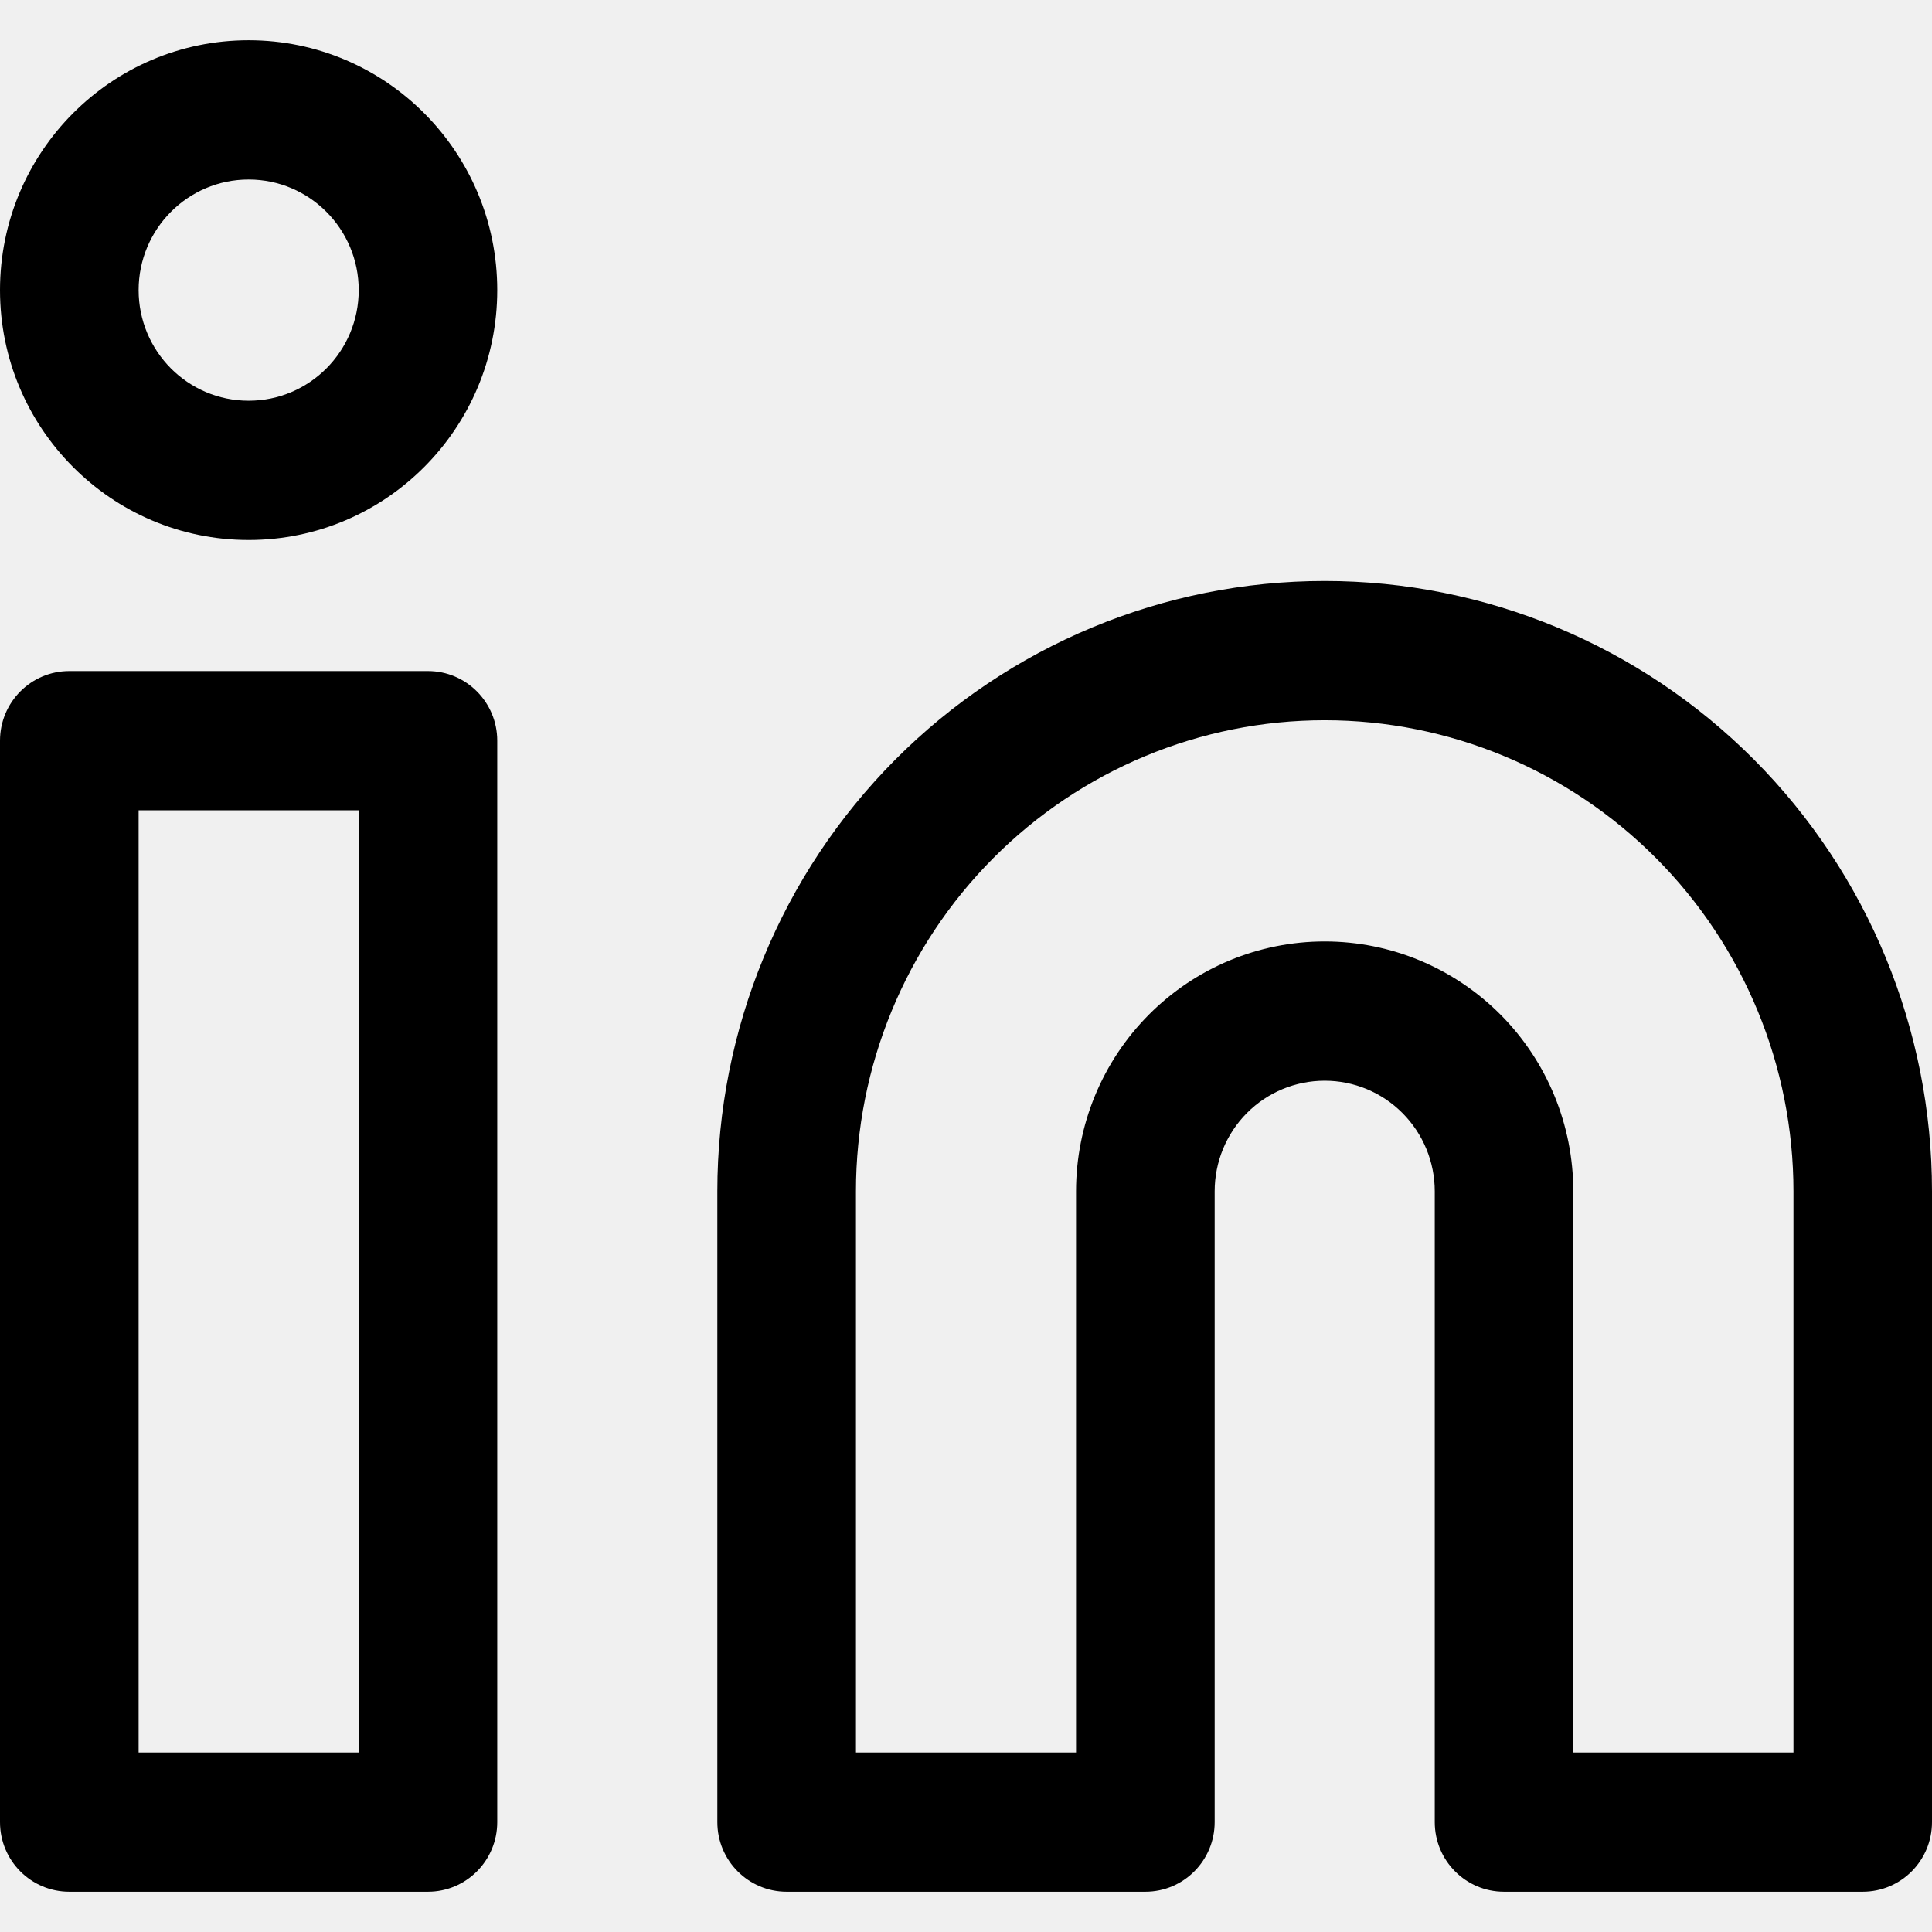
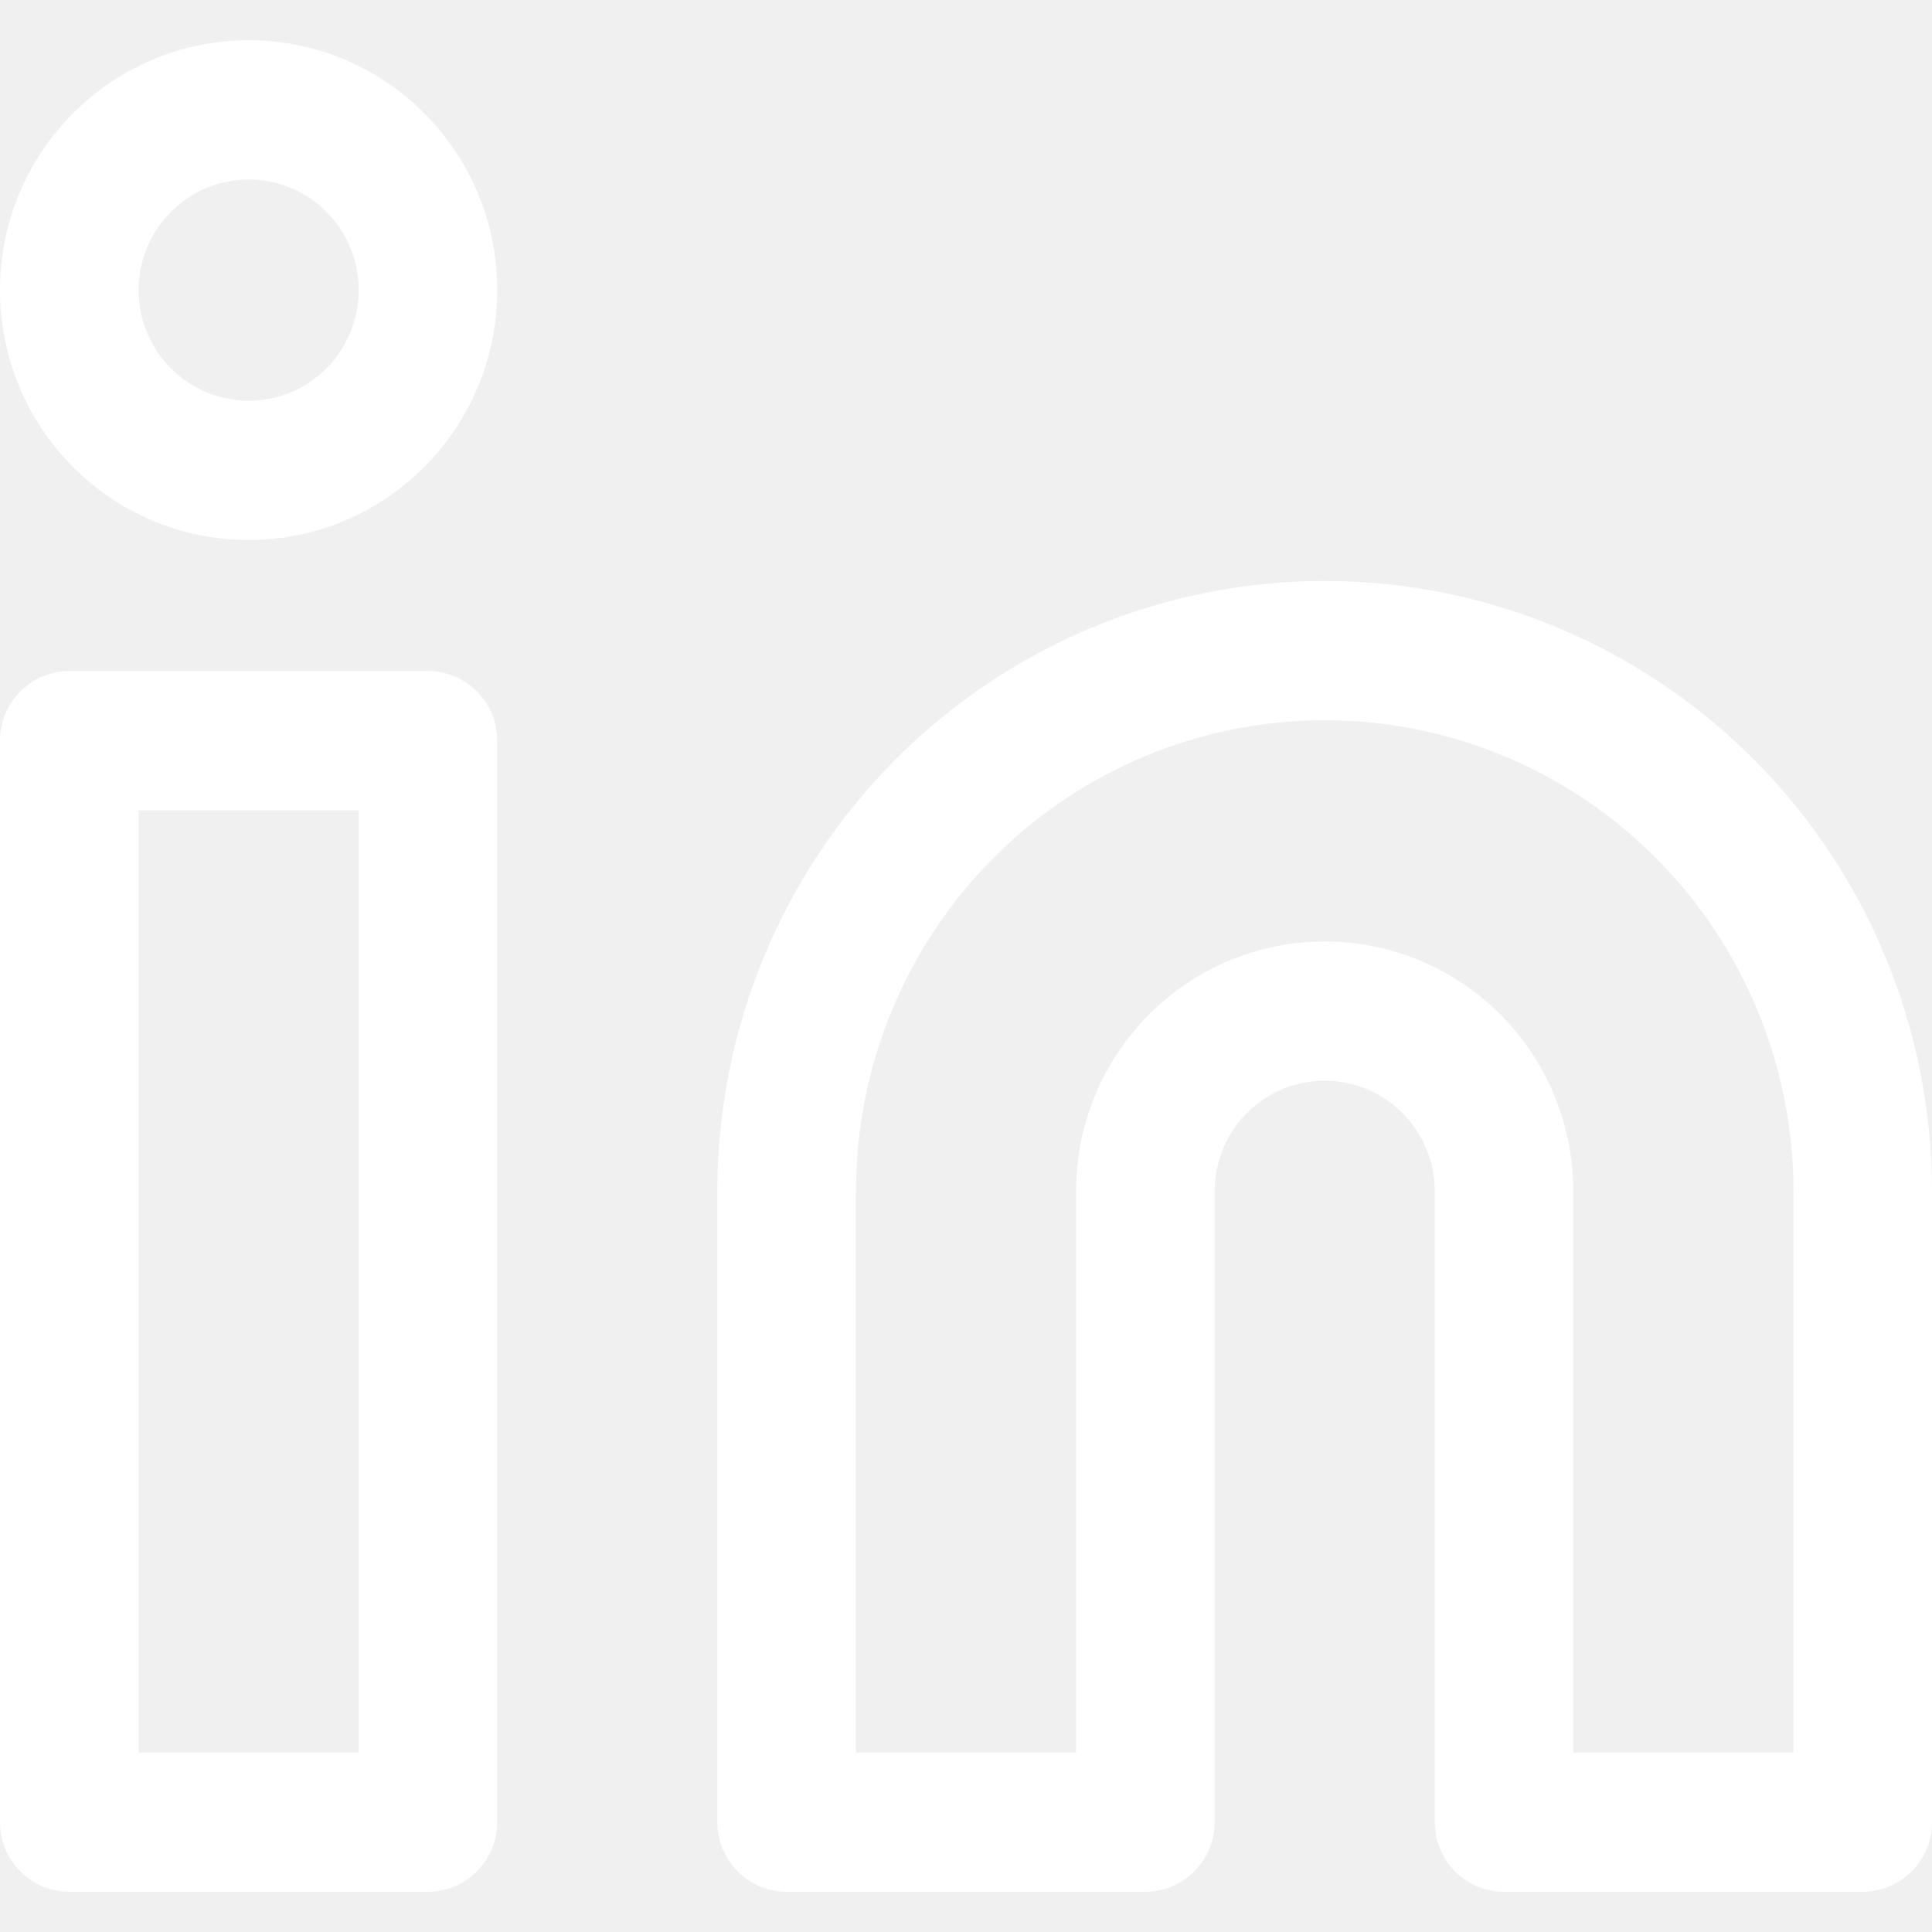
<svg xmlns="http://www.w3.org/2000/svg" width="24" height="24" viewBox="0 0 24 24" fill="none">
  <g clip-path="url(#clip0_1854_12049)">
-     <path fill-rule="evenodd" clip-rule="evenodd" d="M16.456 8.947C14.911 8.947 13.43 9.563 12.338 10.661C11.246 11.758 10.633 13.247 10.633 14.799V21.77H13.367V14.799C13.367 13.975 13.693 13.186 14.272 12.604C14.851 12.022 15.636 11.695 16.456 11.695C17.275 11.695 18.06 12.022 18.64 12.604C19.219 13.186 19.544 13.975 19.544 14.799V21.77H22.279V14.799C22.279 13.247 21.665 11.758 20.573 10.661C19.481 9.563 18 8.947 16.456 8.947ZM16.456 7.217C14.455 7.217 12.536 8.016 11.121 9.437C9.706 10.859 8.911 12.788 8.911 14.799V22.635C8.911 23.113 9.297 23.5 9.772 23.5H14.228C14.703 23.5 15.089 23.113 15.089 22.635V14.799C15.089 14.434 15.233 14.085 15.489 13.827C15.745 13.569 16.093 13.425 16.456 13.425C16.818 13.425 17.166 13.569 17.422 13.827C17.679 14.085 17.823 14.434 17.823 14.799V22.635C17.823 23.113 18.208 23.5 18.683 23.5H23.139C23.615 23.5 24 23.113 24 22.635V14.799C24 12.788 23.205 10.859 21.79 9.437C20.375 8.016 18.457 7.217 16.456 7.217Z" fill="black" />
-     <path fill-rule="evenodd" clip-rule="evenodd" d="M0 9.201C0 8.724 0.385 8.336 0.861 8.336H5.316C5.792 8.336 6.177 8.724 6.177 9.201V22.635C6.177 23.113 5.792 23.5 5.316 23.5H0.861C0.385 23.5 0 23.113 0 22.635V9.201ZM1.722 10.066V21.77H4.456V10.066H1.722Z" fill="black" />
-     <path fill-rule="evenodd" clip-rule="evenodd" d="M3.089 2.23C2.334 2.23 1.722 2.845 1.722 3.604C1.722 4.363 2.334 4.978 3.089 4.978C3.844 4.978 4.456 4.363 4.456 3.604C4.456 2.845 3.844 2.23 3.089 2.23ZM0 3.604C0 1.89 1.383 0.5 3.089 0.5C4.794 0.5 6.177 1.89 6.177 3.604C6.177 5.318 4.794 6.708 3.089 6.708C1.383 6.708 0 5.318 0 3.604Z" fill="black" />
+     <path fill-rule="evenodd" clip-rule="evenodd" d="M16.456 8.947C14.911 8.947 13.43 9.563 12.338 10.661C11.246 11.758 10.633 13.247 10.633 14.799V21.77H13.367V14.799C13.367 13.975 13.693 13.186 14.272 12.604C14.851 12.022 15.636 11.695 16.456 11.695C17.275 11.695 18.06 12.022 18.64 12.604C19.219 13.186 19.544 13.975 19.544 14.799V21.77H22.279V14.799C22.279 13.247 21.665 11.758 20.573 10.661C19.481 9.563 18 8.947 16.456 8.947ZM16.456 7.217C14.455 7.217 12.536 8.016 11.121 9.437C9.706 10.859 8.911 12.788 8.911 14.799V22.635C8.911 23.113 9.297 23.5 9.772 23.5H14.228C14.703 23.5 15.089 23.113 15.089 22.635V14.799C15.089 14.434 15.233 14.085 15.489 13.827C15.745 13.569 16.093 13.425 16.456 13.425C16.818 13.425 17.166 13.569 17.422 13.827C17.679 14.085 17.823 14.434 17.823 14.799V22.635C17.823 23.113 18.208 23.5 18.683 23.5H23.139C23.615 23.5 24 23.113 24 22.635V14.799C24 12.788 23.205 10.859 21.79 9.437C20.375 8.016 18.457 7.217 16.456 7.217Z" fill="white" />
+     <path fill-rule="evenodd" clip-rule="evenodd" d="M0 9.201C0 8.724 0.385 8.336 0.861 8.336H5.316C5.792 8.336 6.177 8.724 6.177 9.201V22.635C6.177 23.113 5.792 23.5 5.316 23.5H0.861C0.385 23.5 0 23.113 0 22.635V9.201ZM1.722 10.066V21.77H4.456V10.066H1.722Z" fill="white" />
+     <path fill-rule="evenodd" clip-rule="evenodd" d="M3.089 2.23C2.334 2.23 1.722 2.845 1.722 3.604C1.722 4.363 2.334 4.978 3.089 4.978C3.844 4.978 4.456 4.363 4.456 3.604C4.456 2.845 3.844 2.23 3.089 2.23ZM0 3.604C0 1.89 1.383 0.5 3.089 0.5C4.794 0.5 6.177 1.89 6.177 3.604C6.177 5.318 4.794 6.708 3.089 6.708C1.383 6.708 0 5.318 0 3.604Z" fill="white" />
  </g>
  <defs>
    <clipPath id="clip0_1854_12049">
      <rect width="24" height="24" fill="white" />
    </clipPath>
  </defs>
</svg>
